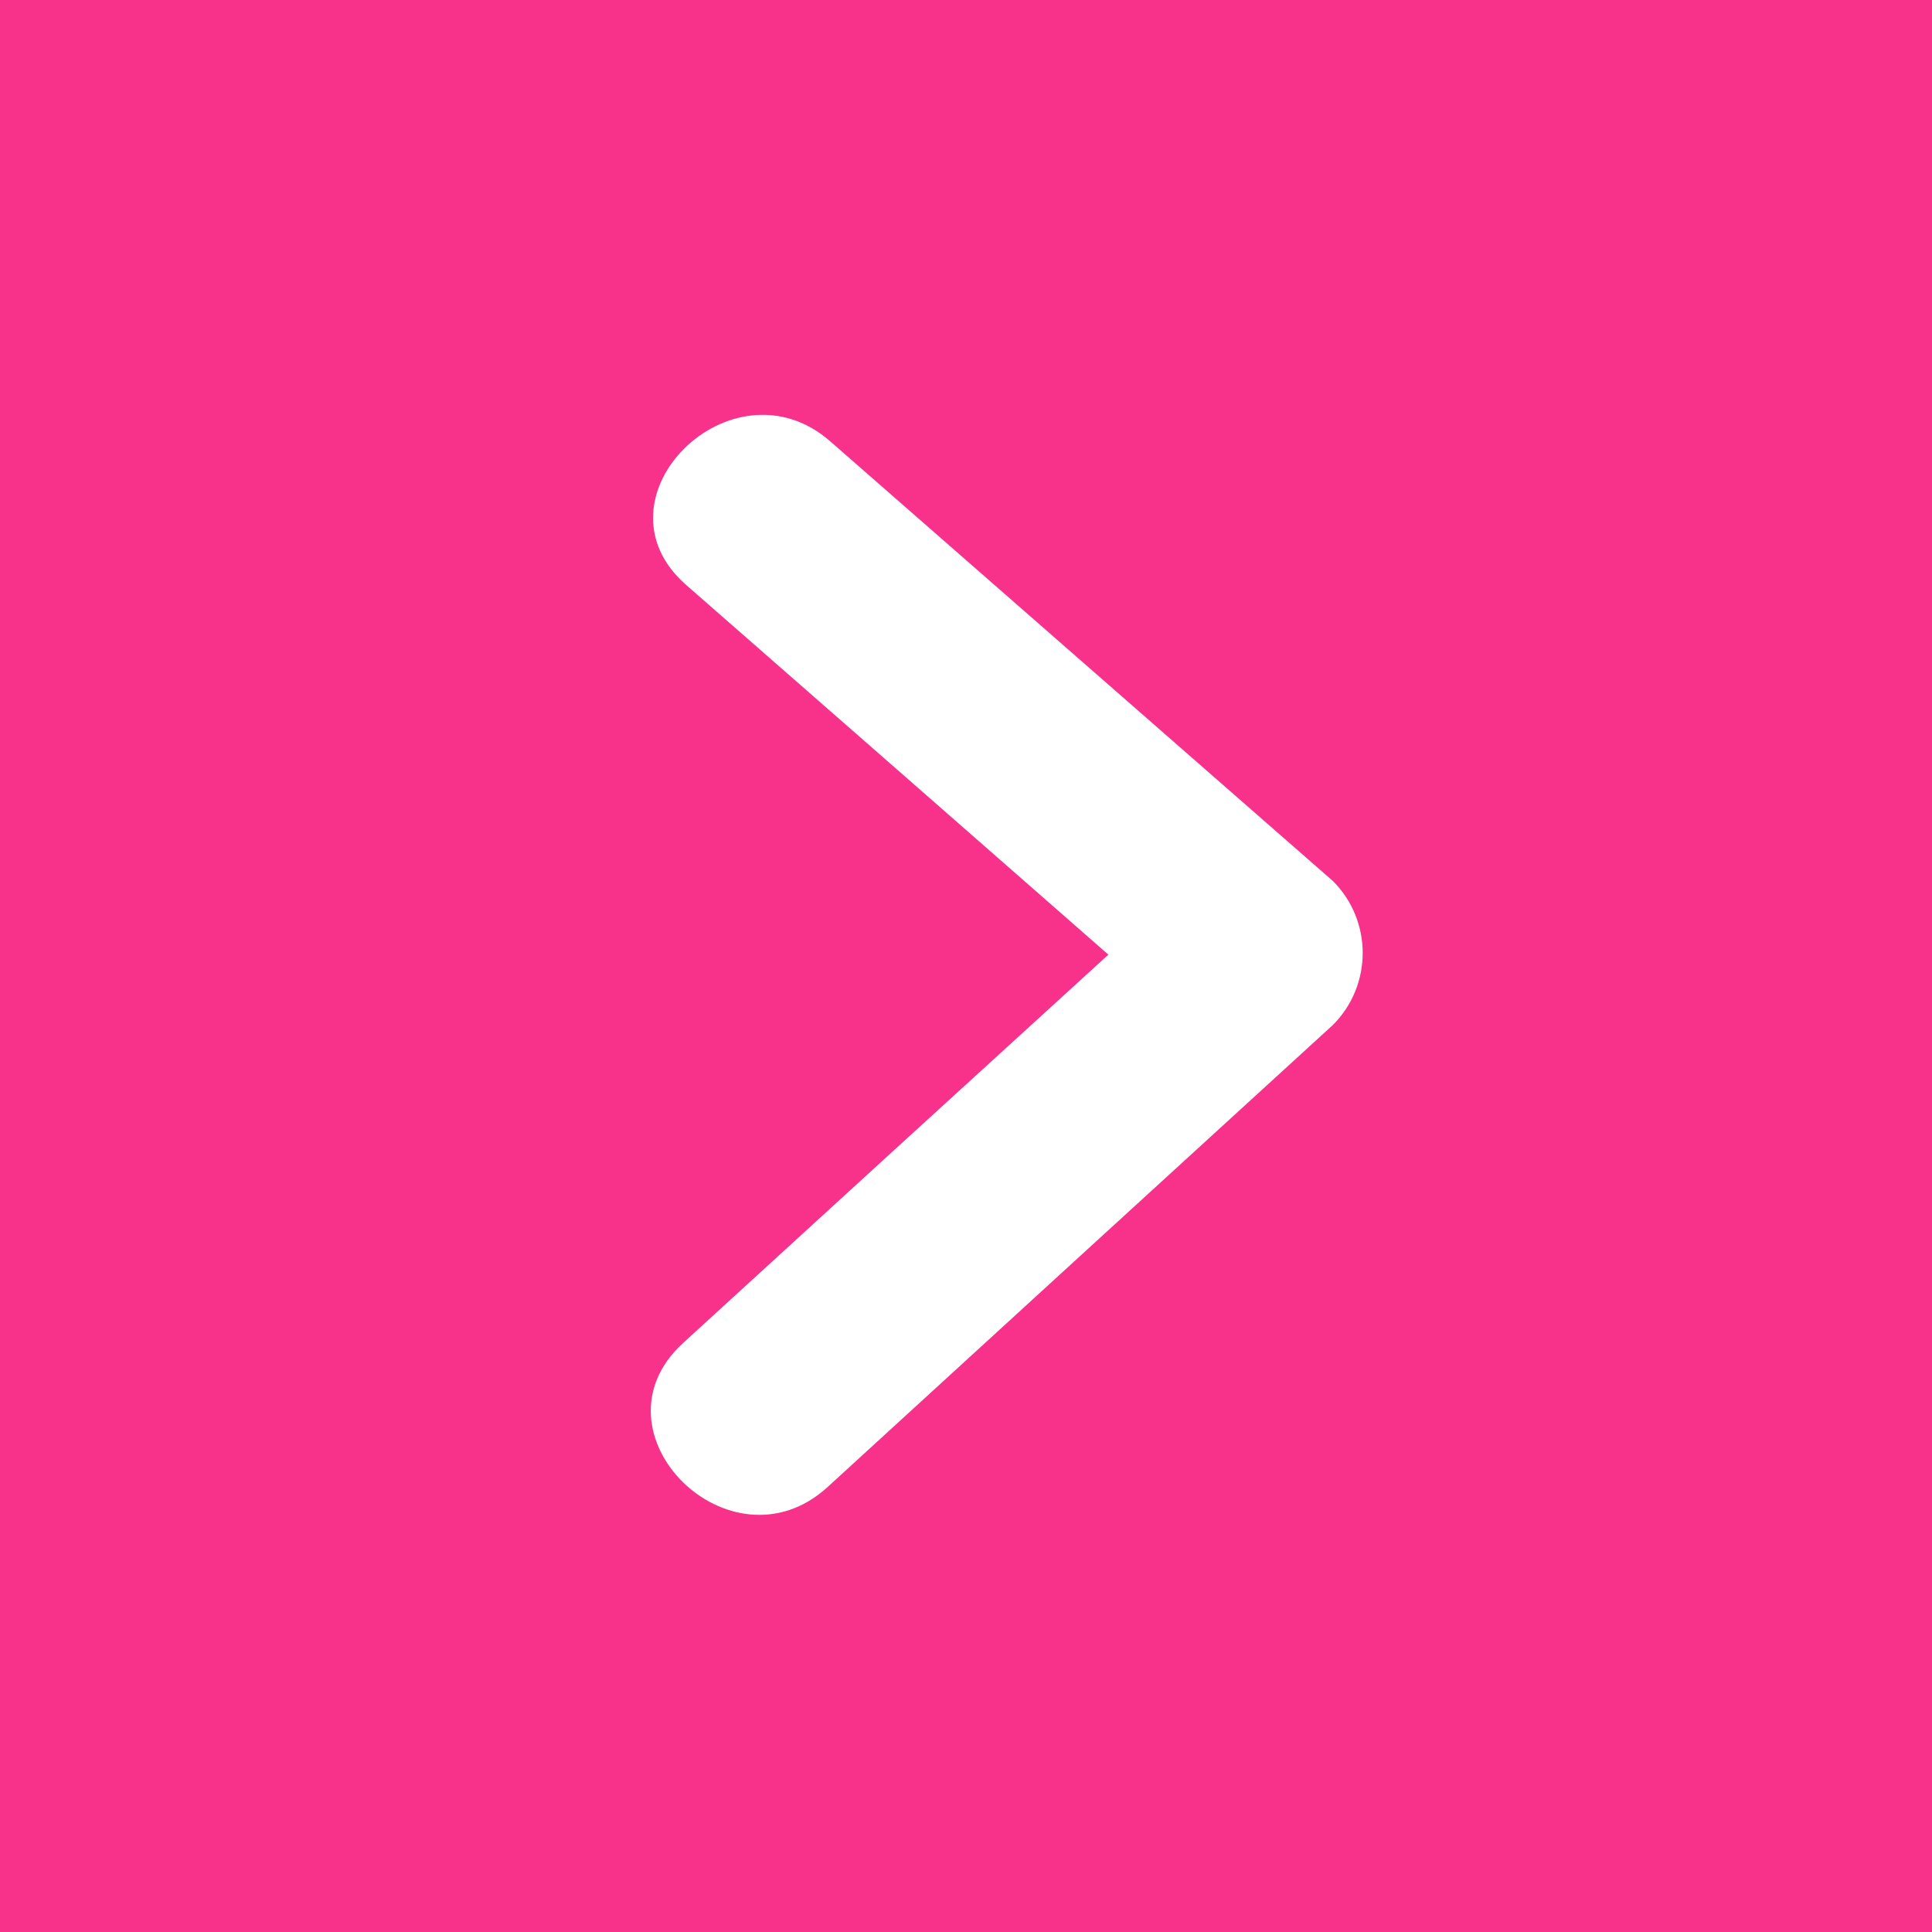
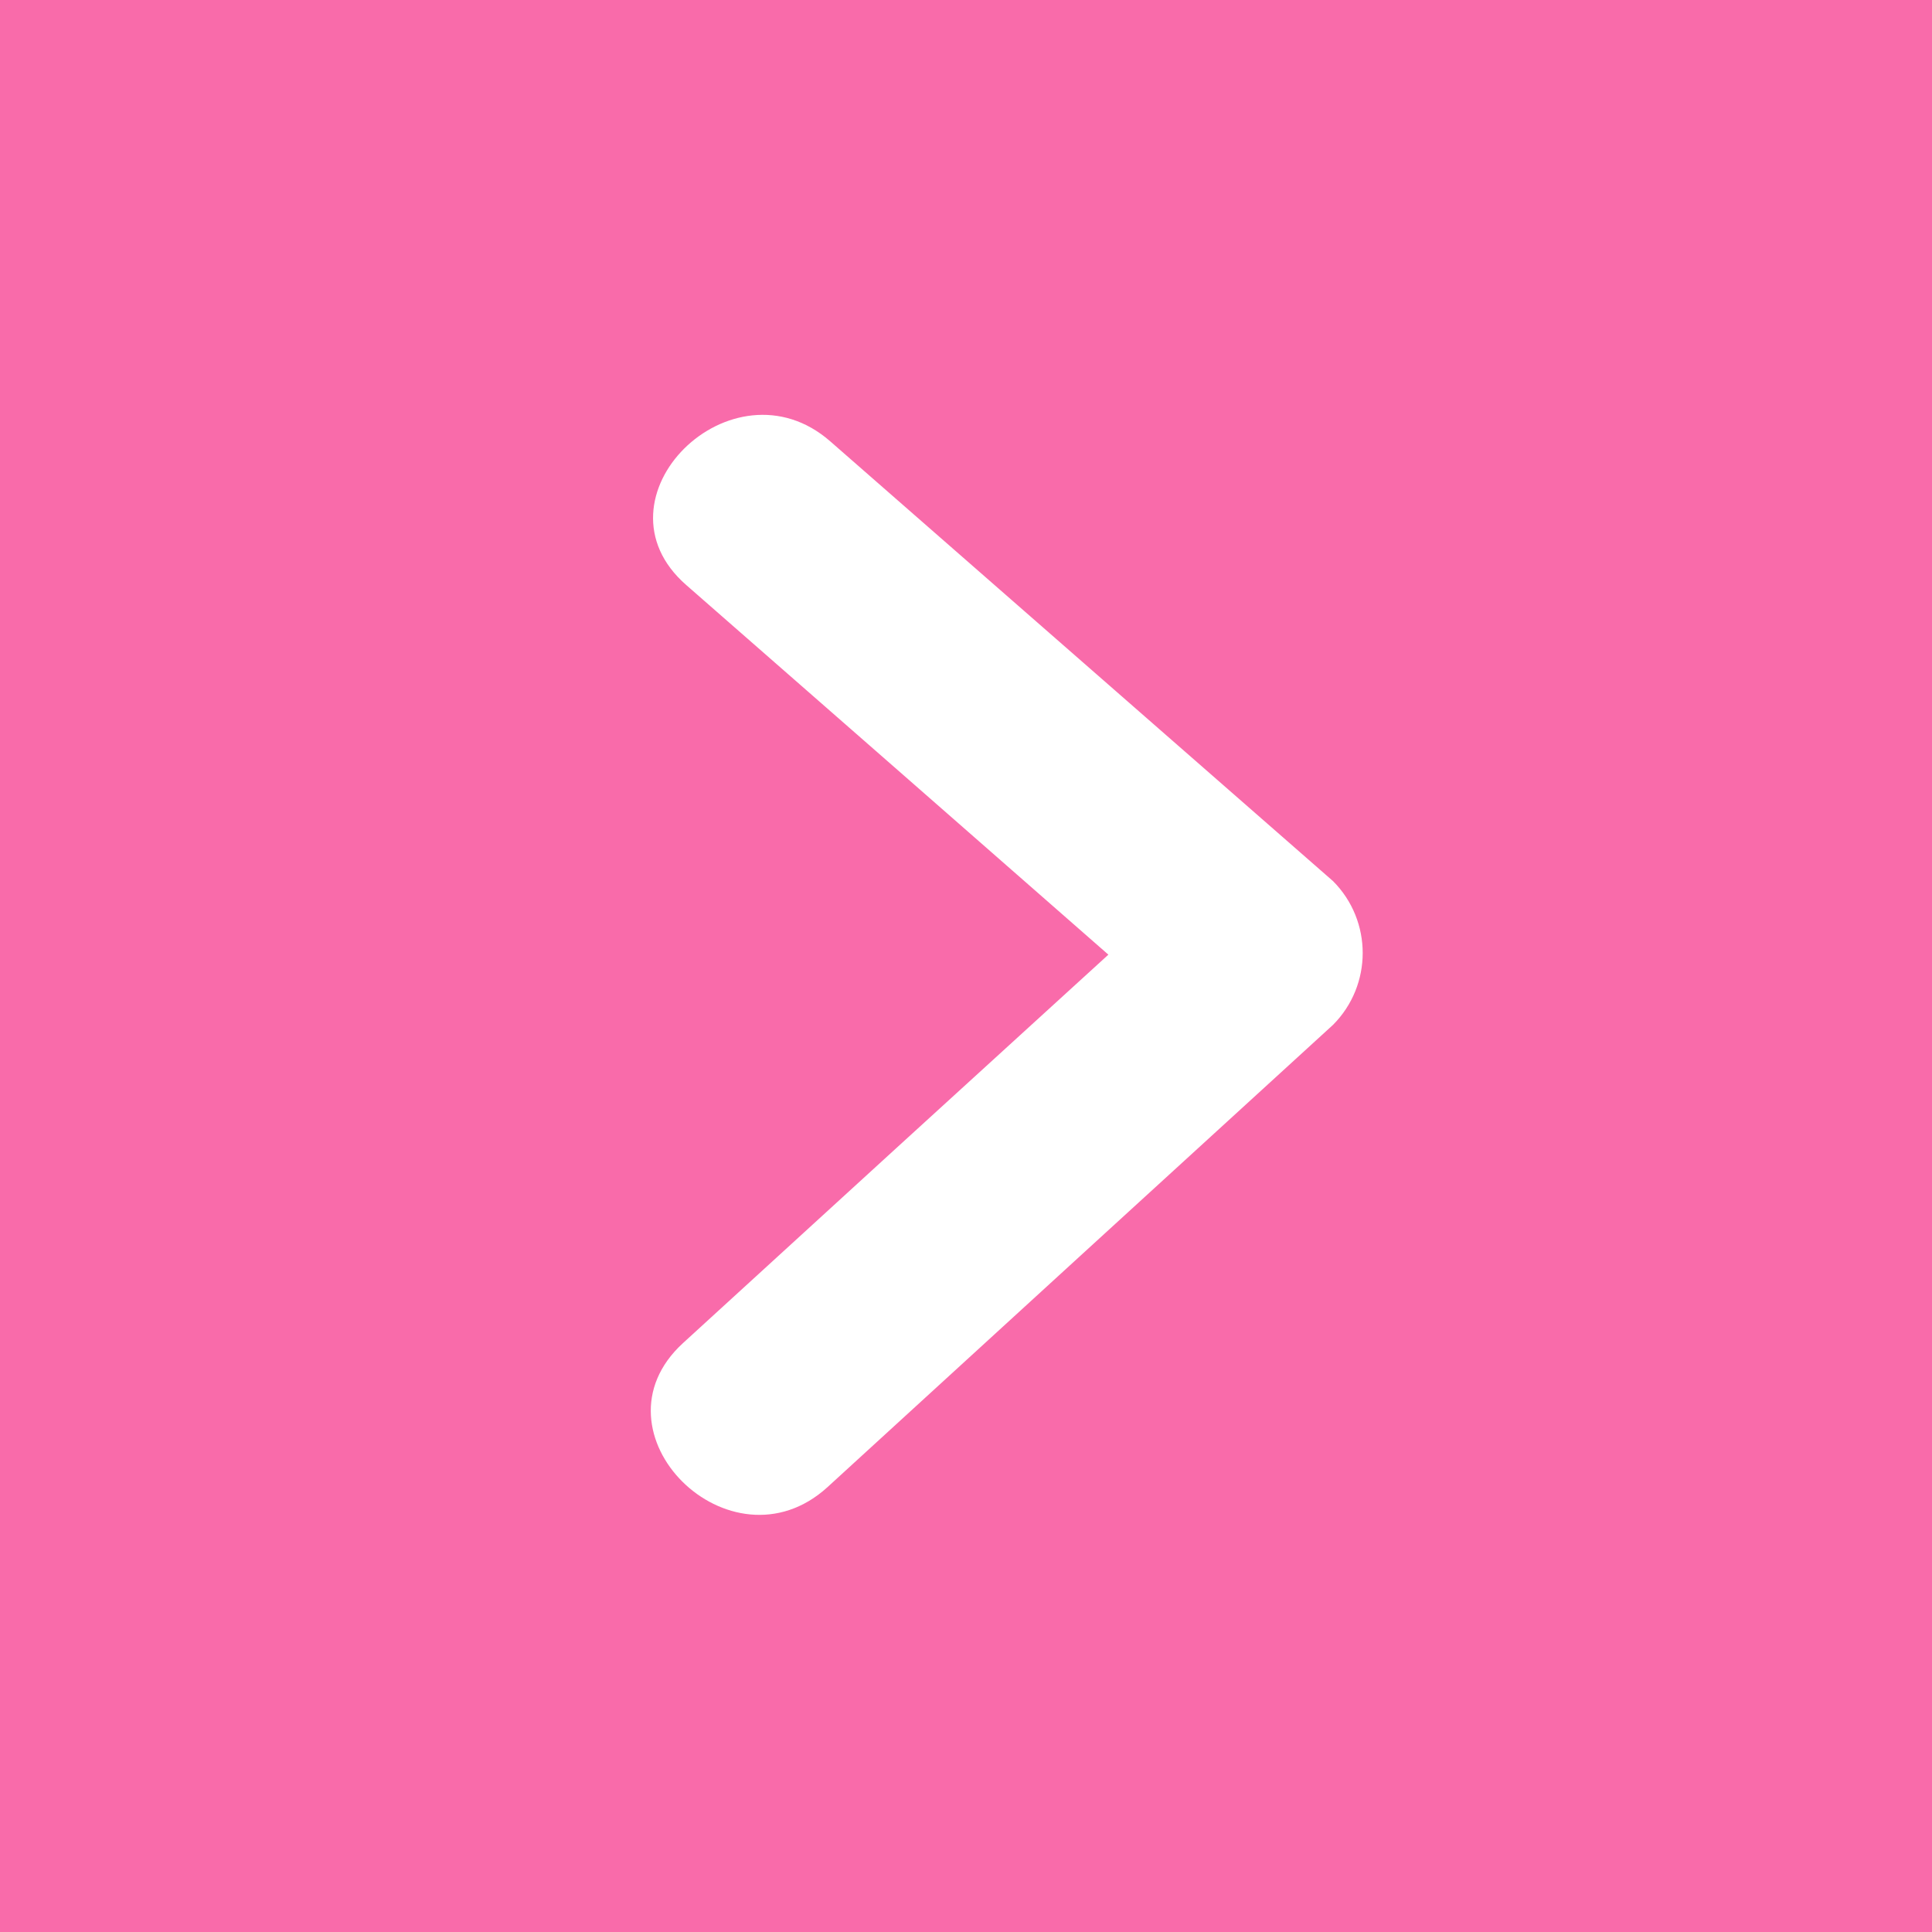
<svg xmlns="http://www.w3.org/2000/svg" width="46" height="46" viewBox="0 0 46 46">
  <defs>
    <style>
      .cls-1 {
-         fill: #f8318a;
+         fill: #f96baa;
      }

      .cls-2 {
        fill: #fff;
        fill-rule: evenodd;
      }
    </style>
  </defs>
  <rect class="cls-1" width="46" height="46" />
  <path class="cls-2" d="M2002.74,1881.98l-11.97-10.47c-2.34-2.05-5.79,1.36-3.43,3.42q5.025,4.395,10.05,8.8-5.07,4.62-10.13,9.25c-2.31,2.12,1.13,5.53,3.44,3.43q6.015-5.505,12.04-11.01A2.426,2.426,0,0,0,2002.74,1881.98Z" transform="translate(-1971 -1861)" />
</svg>
